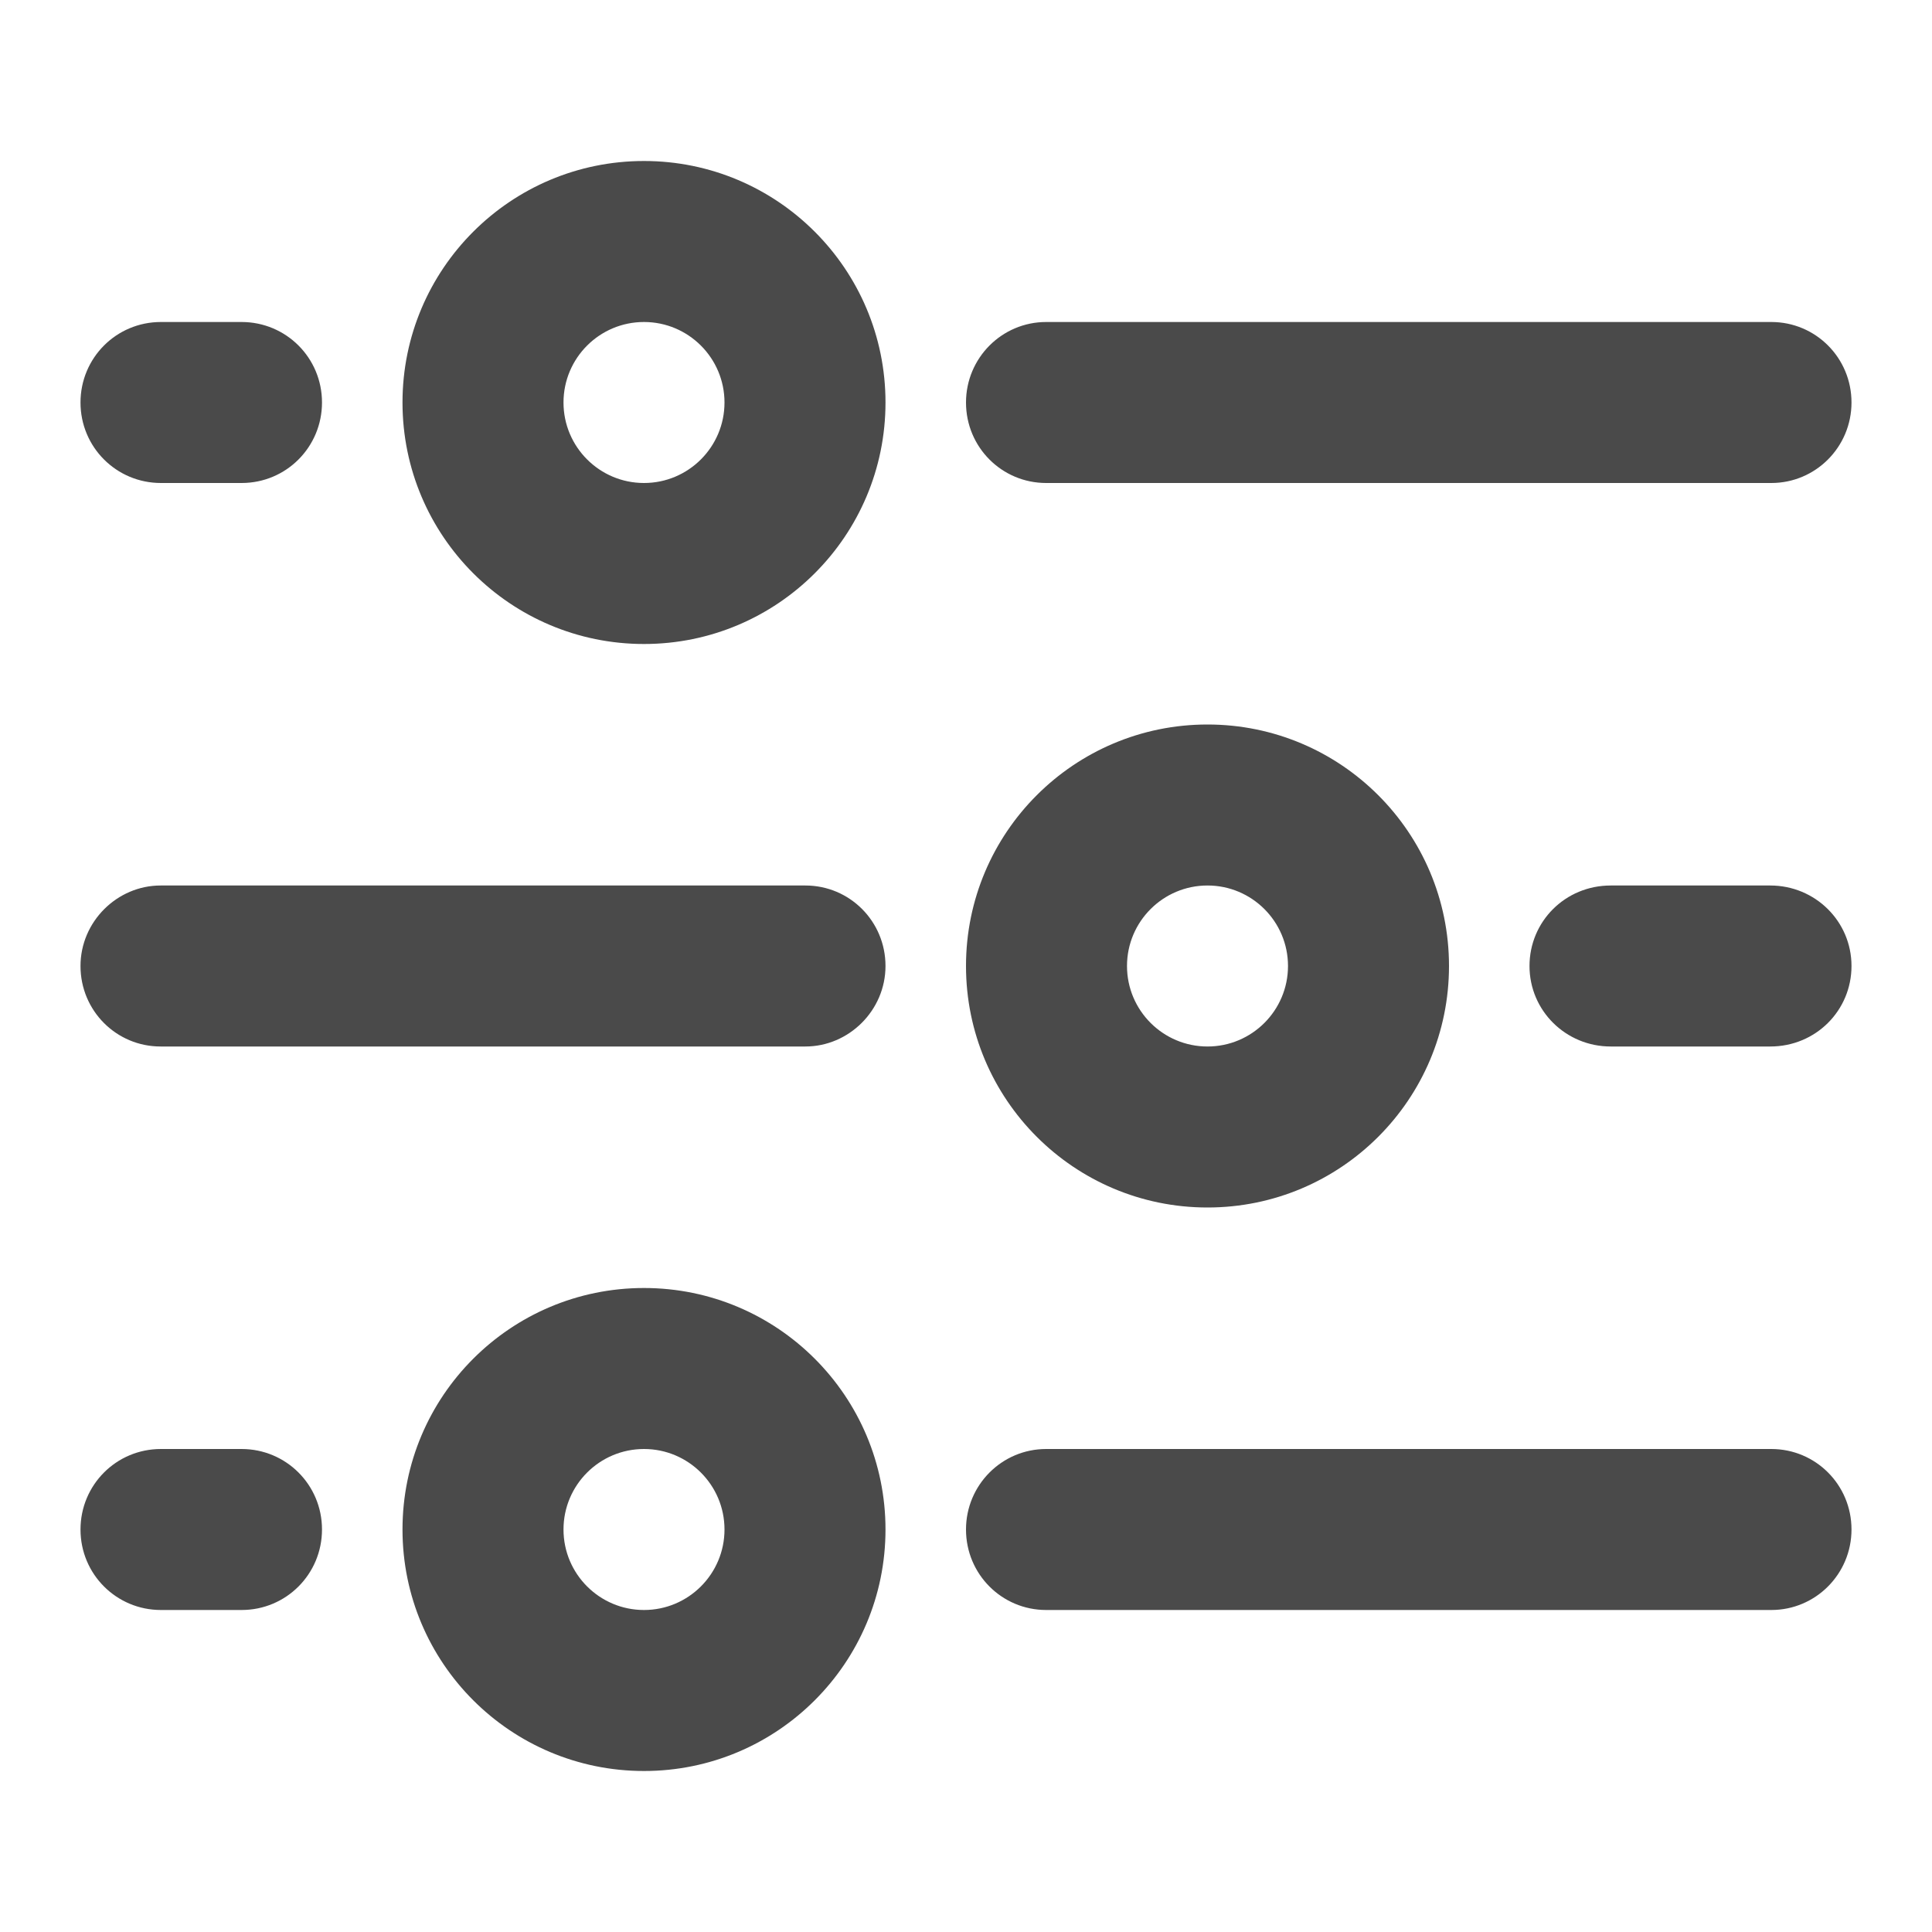
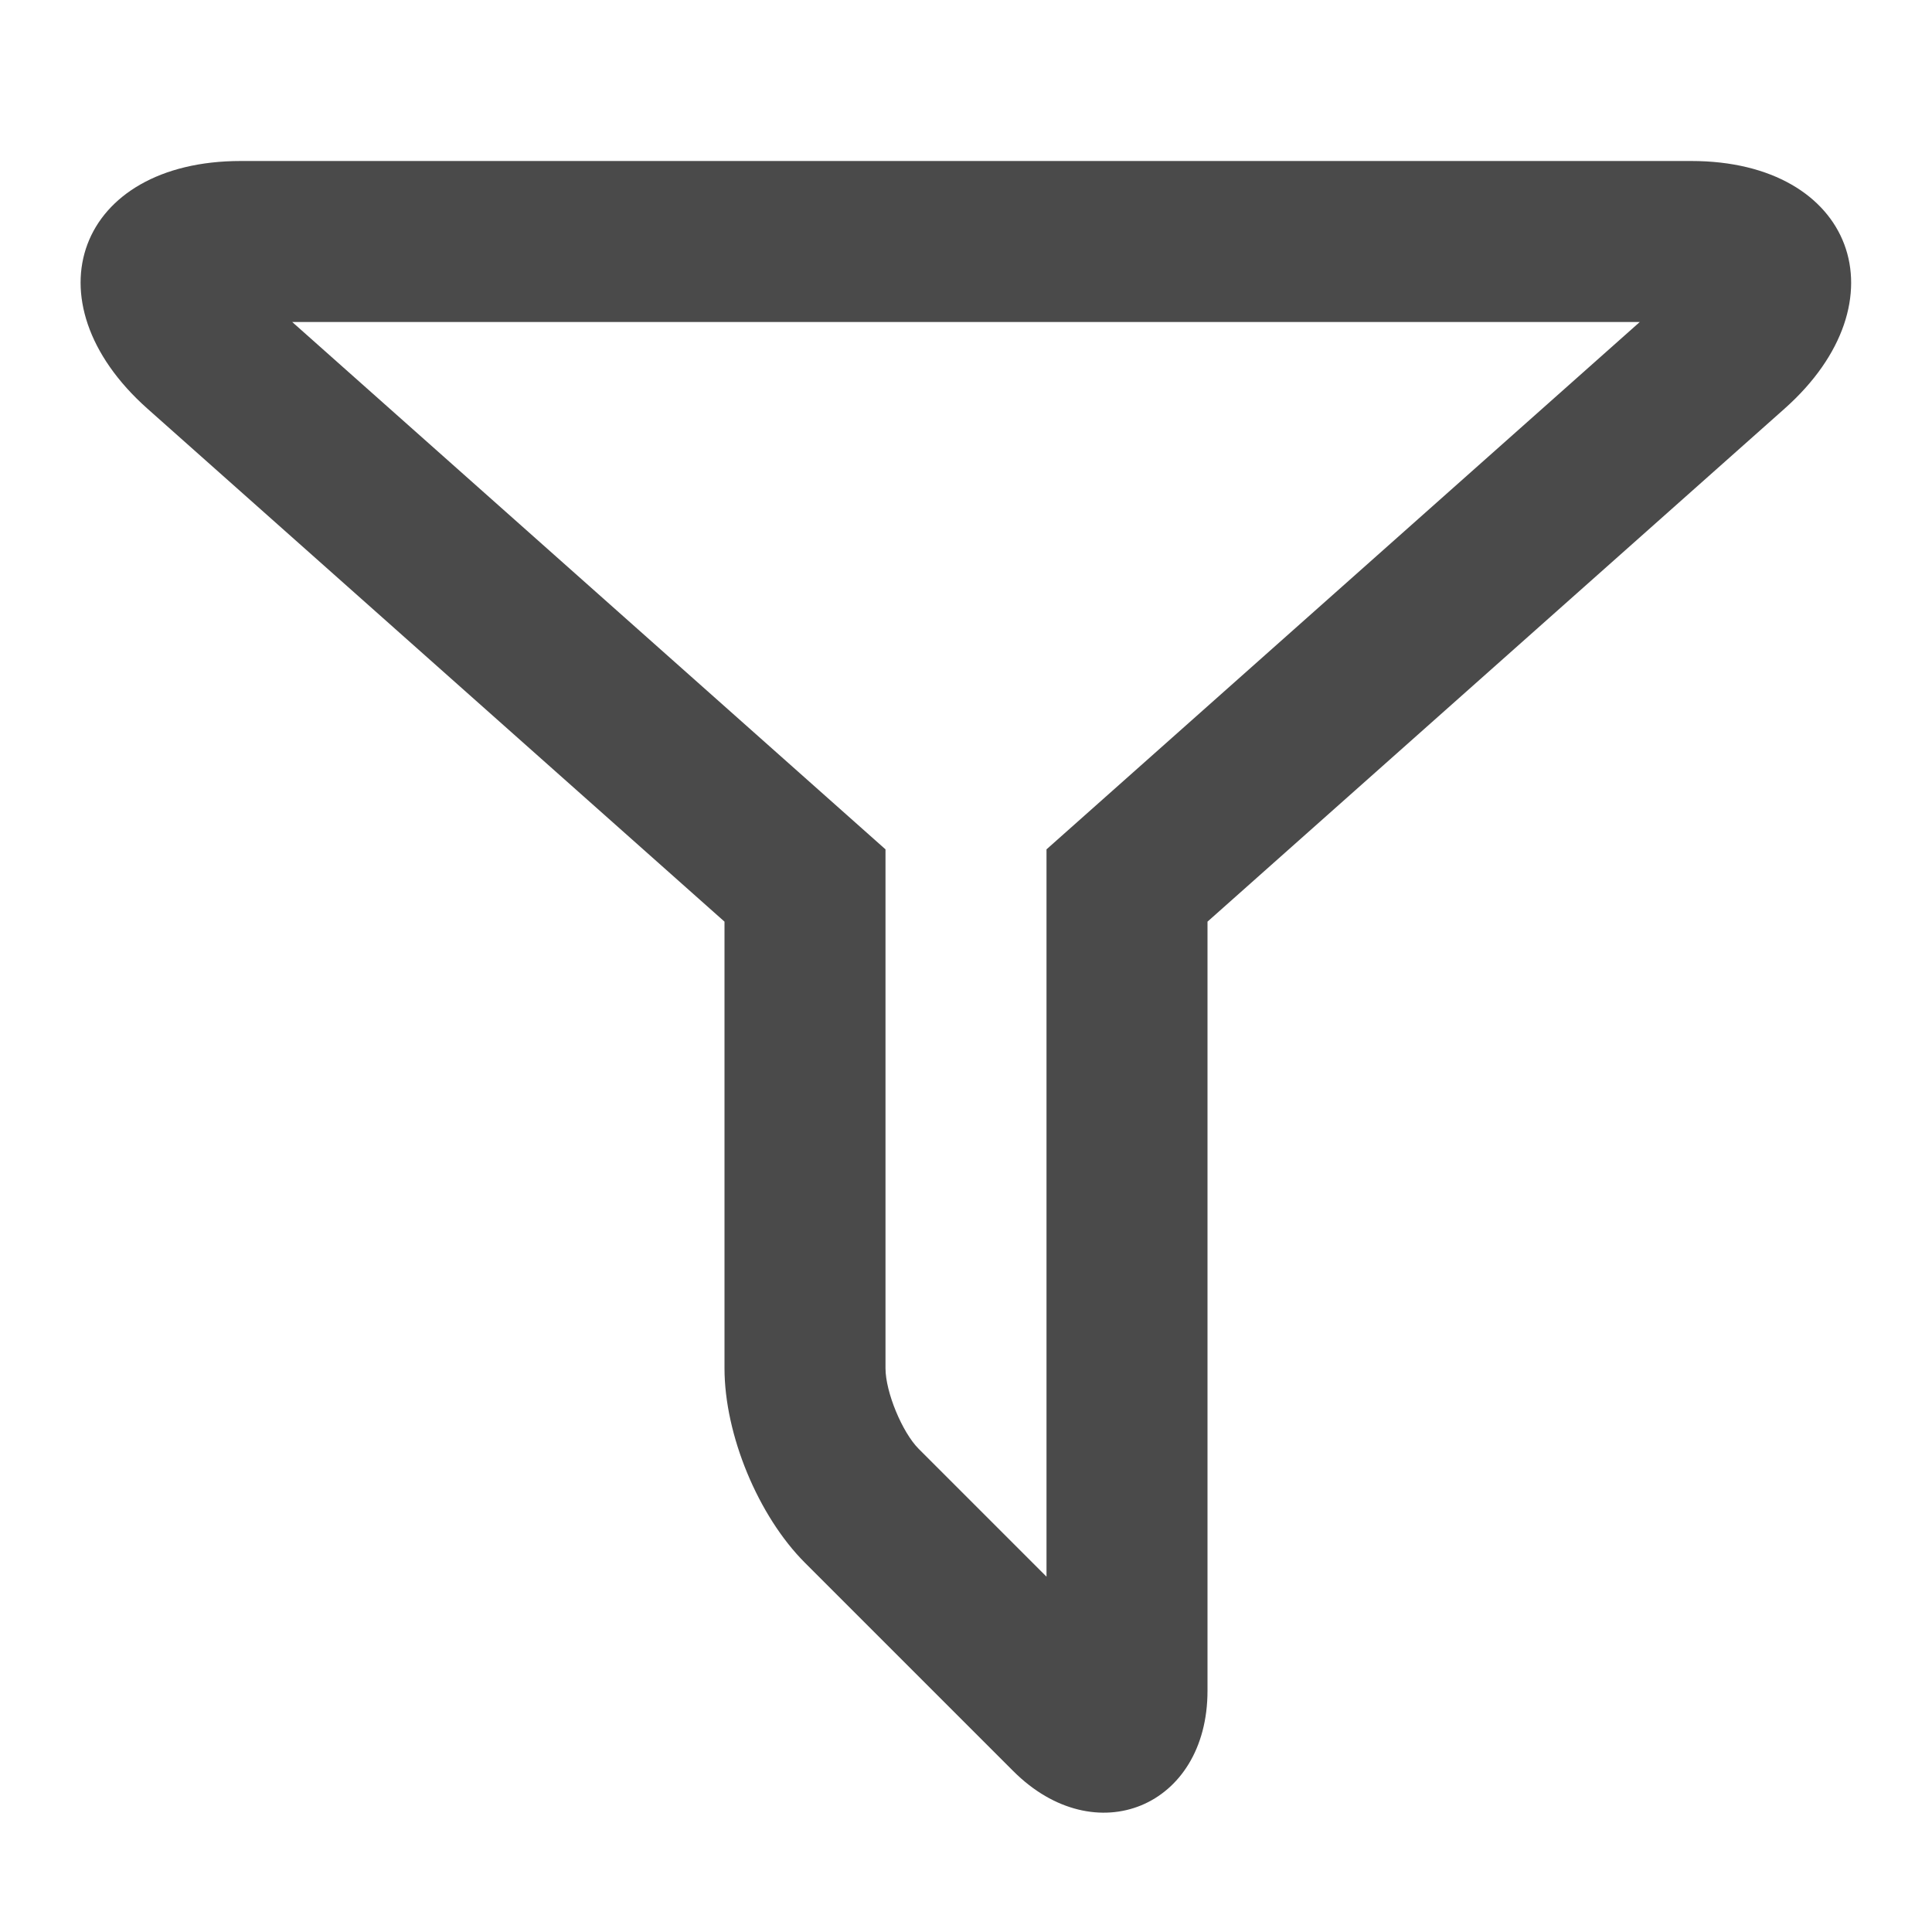
<svg xmlns="http://www.w3.org/2000/svg" width="24px" height="24px" viewBox="0 0 24 24" version="1.1">
  <defs />
  <g id="Page-1" stroke="none" stroke-width="1" fill="none" fill-rule="evenodd">
-     <g id="ic-filter" fill="#4A4A4A">
-       <path d="M1,5 C1,4.448 1.443,4 1.999,4 L3.001,4 C3.553,4 4,4.444 4,5 C4,5.552 3.557,6 3.001,6 L1.999,6 C1.447,6 1,5.556 1,5 Z M12,5 C12,4.448 12.445,4 12.996,4 L22.004,4 C22.554,4 23,4.444 23,5 C23,5.552 22.555,6 22.004,6 L12.996,6 C12.446,6 12,5.556 12,5 Z M8,6 C7.448,6 7,5.552 7,5 C7,4.448 7.448,4 8,4 C8.552,4 9,4.448 9,5 C9,5.552 8.552,6 8,6 Z M8,8 C6.343,8 5,6.657 5,5 C5,3.343 6.343,2 8,2 C9.657,2 11,3.343 11,5 C11,6.657 9.657,8 8,8 Z M1,19 C1,18.448 1.443,18 1.999,18 L3.001,18 C3.553,18 4,18.444 4,19 C4,19.552 3.557,20 3.001,20 L1.999,20 C1.447,20 1,19.556 1,19 Z M12,19 C12,18.448 12.445,18 12.996,18 L22.004,18 C22.554,18 23,18.444 23,19 C23,19.552 22.555,20 22.004,20 L12.996,20 C12.446,20 12,19.556 12,19 Z M8,20 C7.448,20 7,19.552 7,19 C7,18.448 7.448,18 8,18 C8.552,18 9,18.448 9,19 C9,19.552 8.552,20 8,20 Z M8,22 C6.343,22 5,20.657 5,19 C5,17.343 6.343,16 8,16 C9.657,16 11,17.343 11,19 C11,20.657 9.657,22 8,22 Z M1,12 C1,11.448 1.456,11 1.995,11 L10.005,11 C10.554,11 11,11.444 11,12 C11,12.552 10.544,13 10.005,13 L1.995,13 C1.446,13 1,12.556 1,12 Z M19,12 C19,11.448 19.443,11 20.009,11 L21.991,11 C22.548,11 23,11.444 23,12 C23,12.552 22.557,13 21.991,13 L20.009,13 C19.452,13 19,12.556 19,12 Z M15,13 C14.448,13 14,12.552 14,12 C14,11.448 14.448,11 15,11 C15.552,11 16,11.448 16,12 C16,12.552 15.552,13 15,13 Z M15,15 C13.343,15 12,13.657 12,12 C12,10.343 13.343,9 15,9 C16.657,9 18,10.343 18,12 C18,13.657 16.657,15 15,15 Z" id="Combined-Shape" />
+     <g id="ic-filter" fill-rule="nonzero" fill="#4A4A4A">
+       <path d="M11,10.551 L11,16.997 C11,17.293 11.208,17.794 11.413,17.999 L13,19.586 L13,10.551 L20.37,4 L3.63,4 L11,10.551 Z M1.832,5.077 C0.322,3.735 0.966,2 2.991,2 L21.009,2 C23.032,2 23.672,3.741 22.168,5.077 L15,11.449 L15,21.004 C15,22.447 13.608,23.022 12.587,22.001 L9.999,19.413 C9.419,18.833 9,17.824 9,16.997 L9,11.449 L1.832,5.077 Z" id="Rectangle" />
    </g>
  </g>
</svg>
